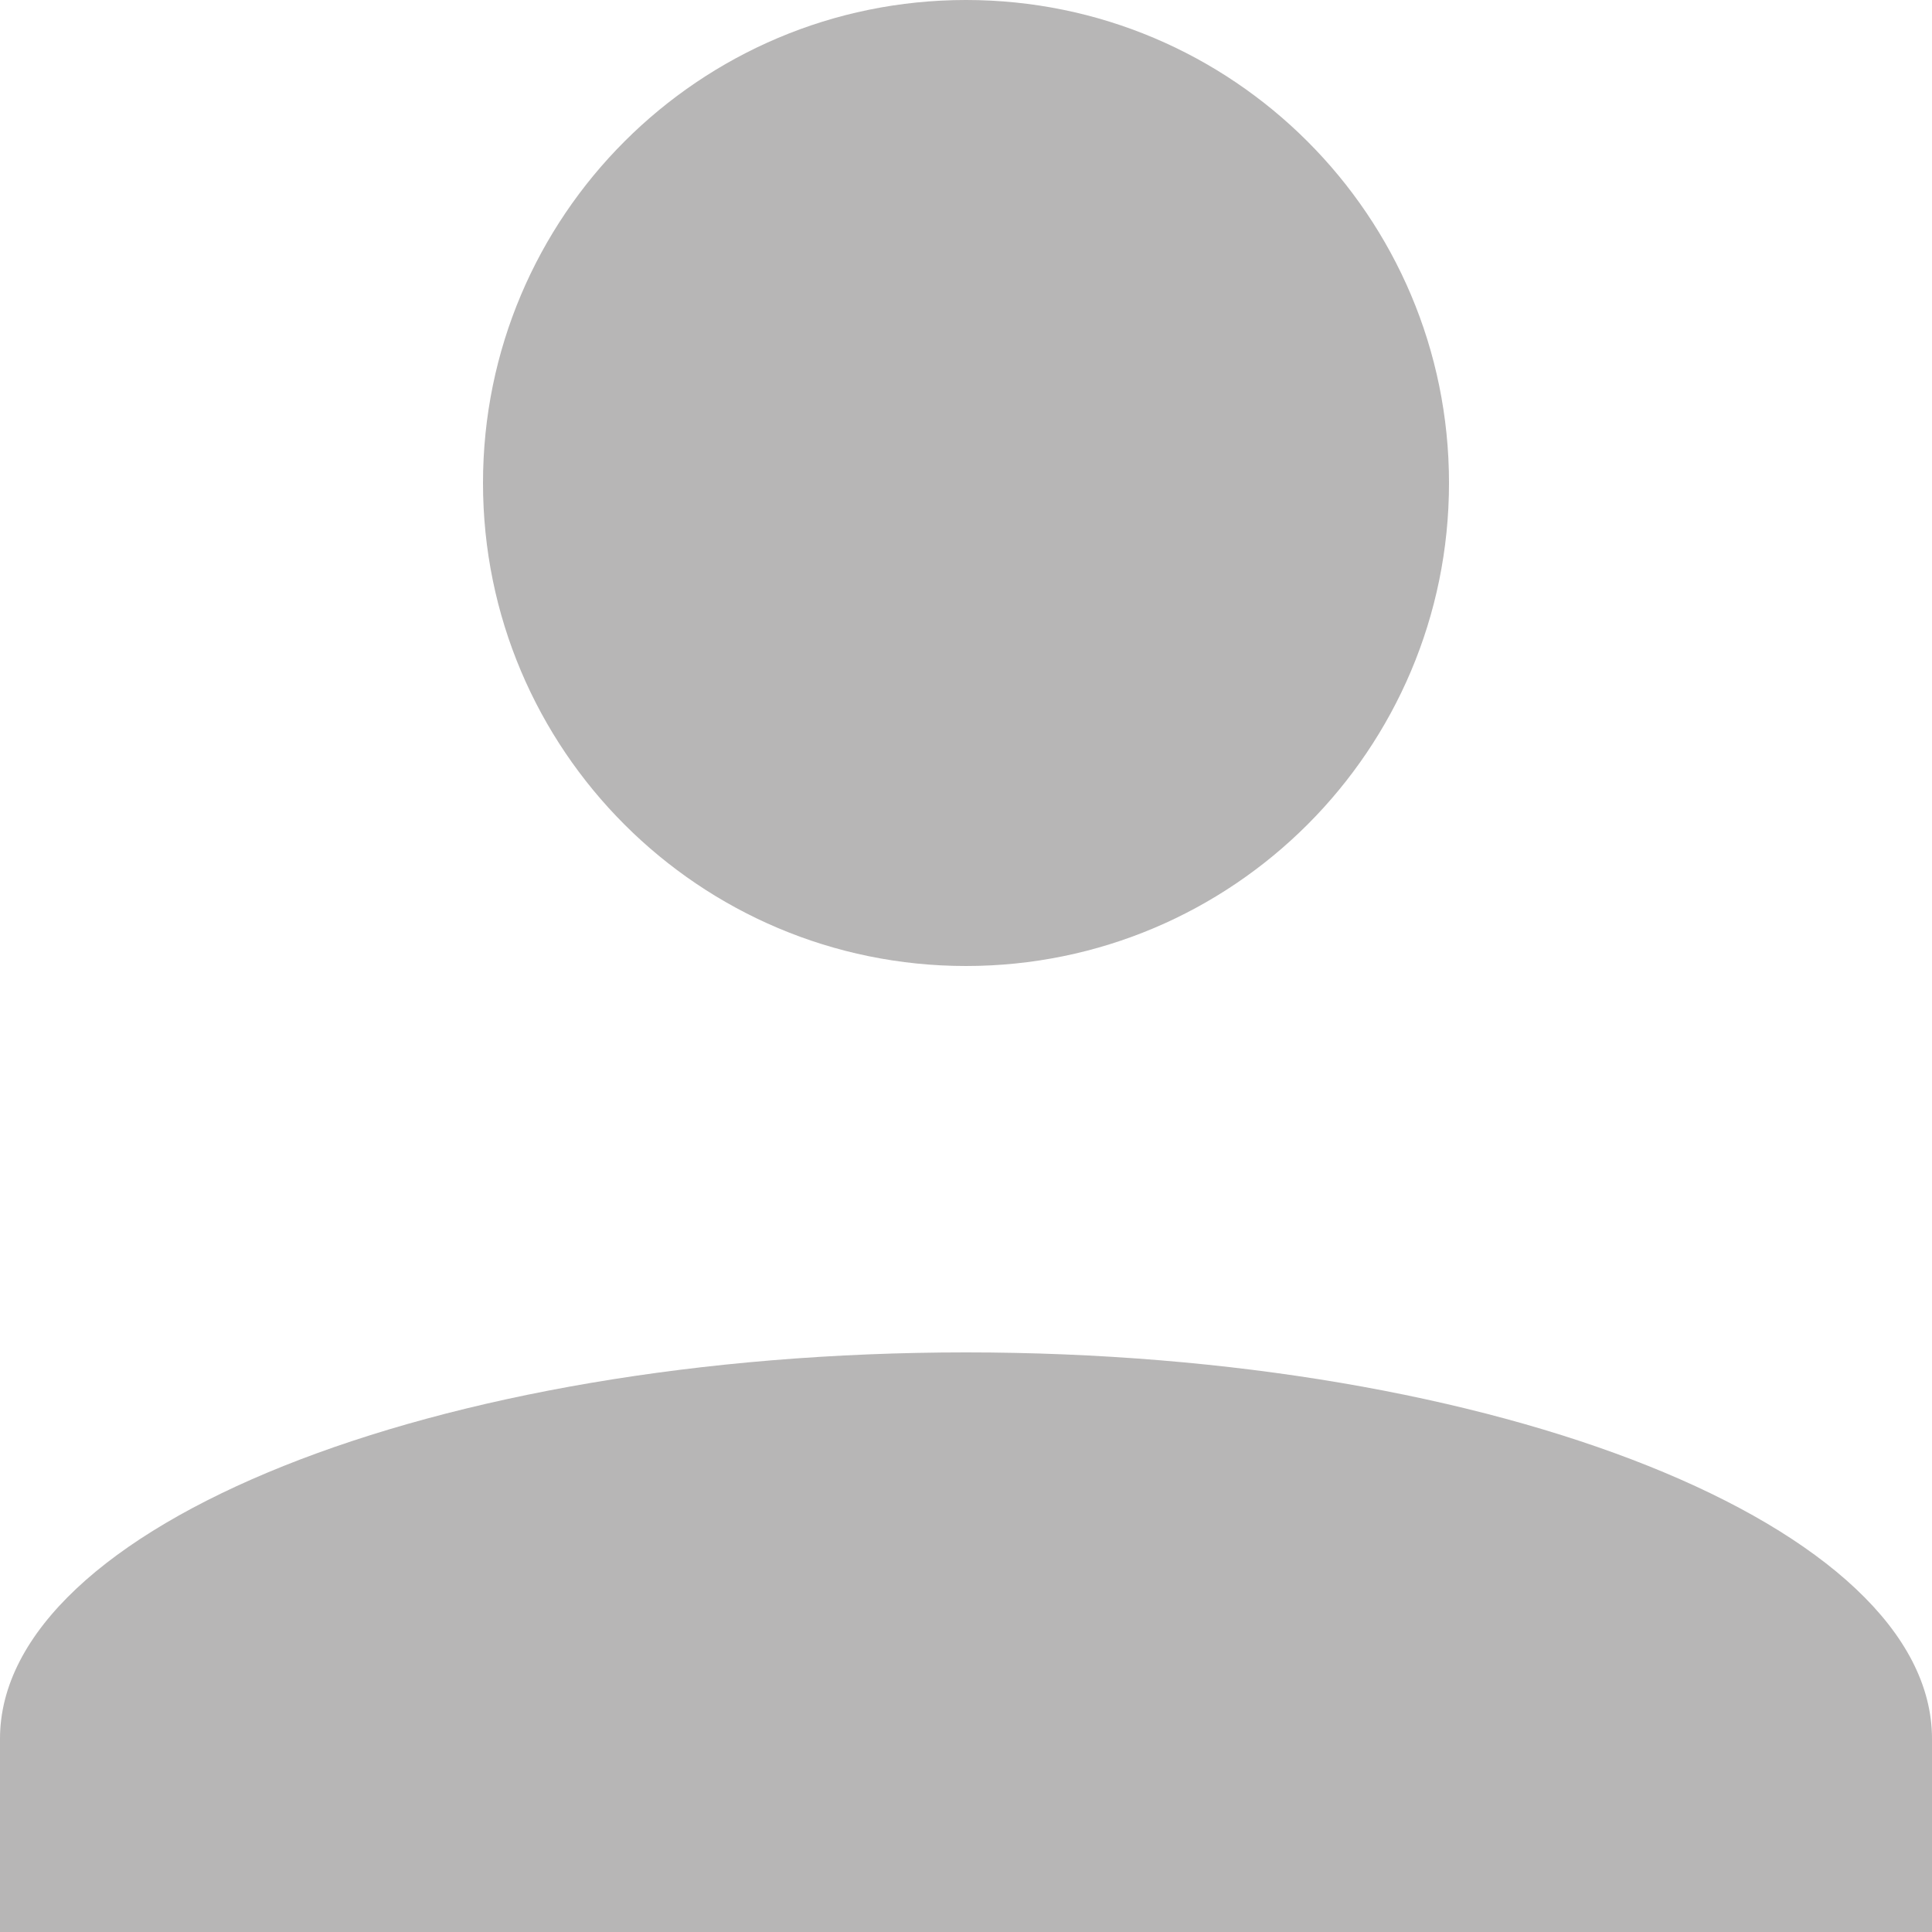
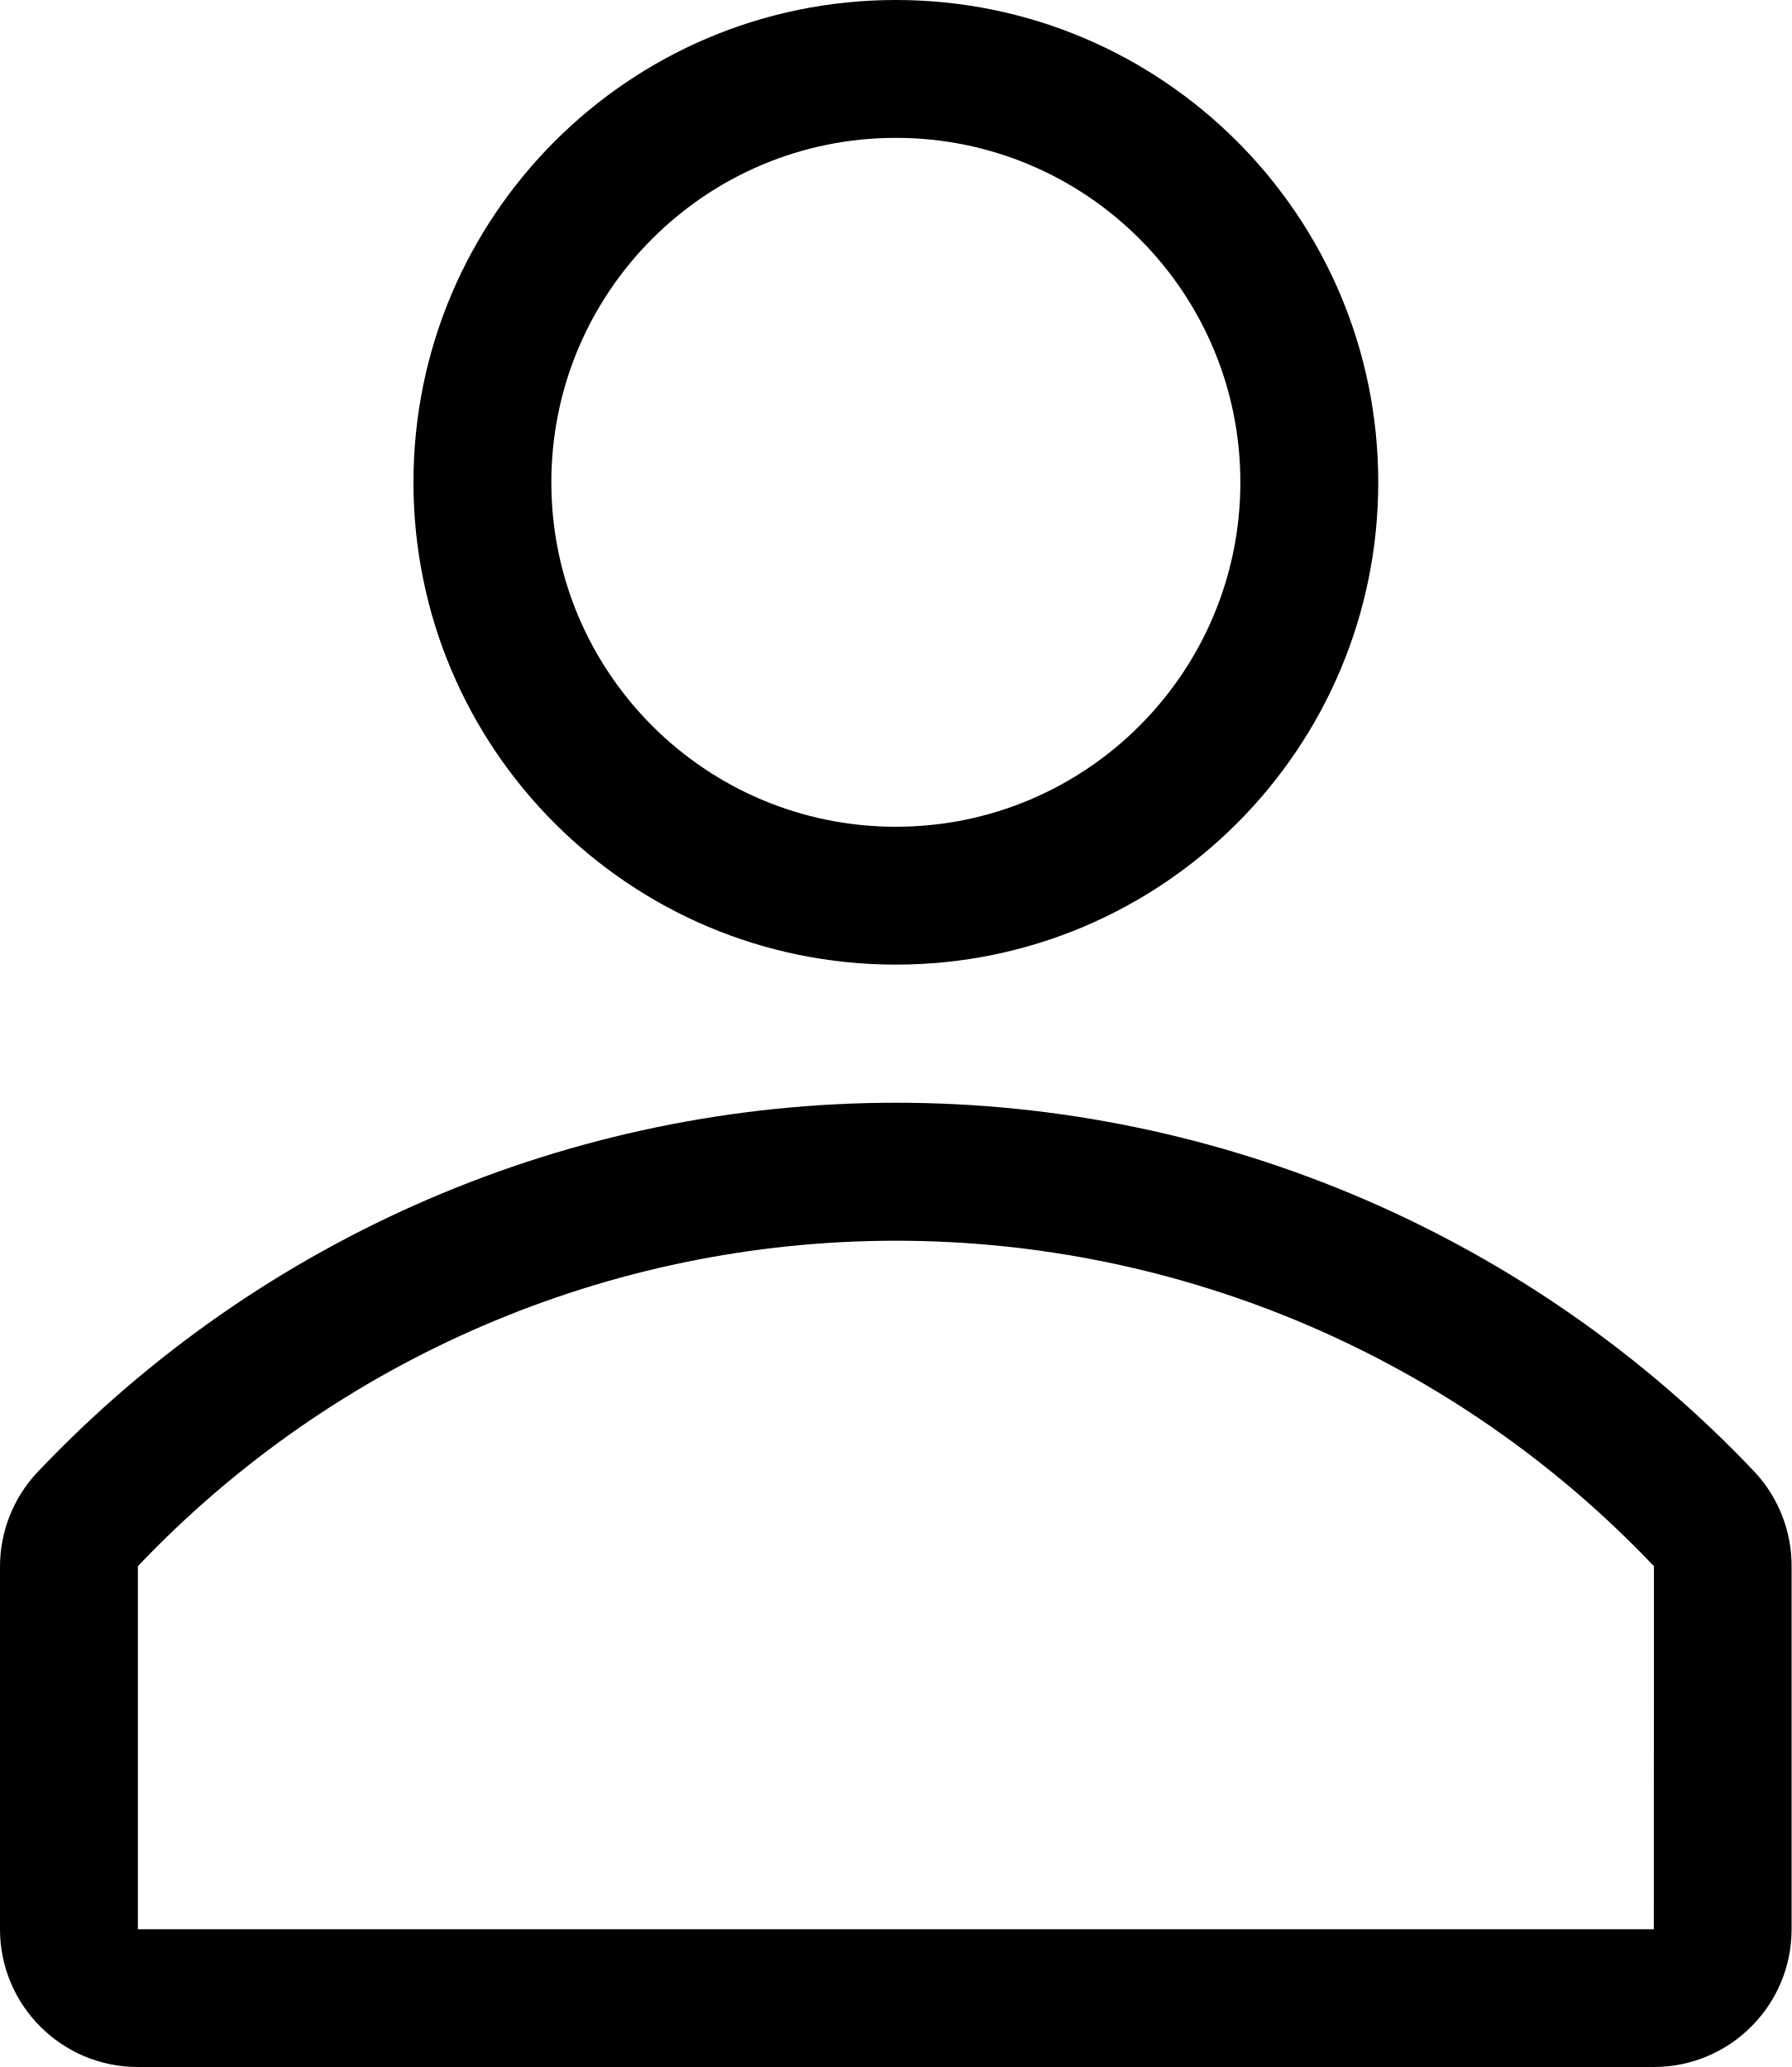
- <svg xmlns="http://www.w3.org/2000/svg" width="20" height="20" viewBox="0 0 20 20">
-   <g id="Profile" opacity="0.3">
-     <g id="Union_1" data-name="Union 1" transform="translate(0 -354)">
-       <circle id="Ellipse_3" data-name="Ellipse 3" cx="5" cy="5" r="5" transform="translate(5 354)" fill="#0e0909" />
-       <path id="Path_6" data-name="Path 6" d="M10,10C4.5,10,0,11.8,0,14v2H20V14C20,11.8,15.5,10,10,10Z" transform="translate(0 358)" fill="#0e0909" />
-     </g>
+ <svg xmlns="http://www.w3.org/2000/svg" width="17.333" height="20.001" viewBox="0 0 17.333 20.001">
+   <g id="avatar-line" transform="translate(-3.333 -1.999)">
+     <path id="Path_206" data-name="Path 206" d="M12,11.333A4.667,4.667,0,1,0,7.333,6.666,4.667,4.667,0,0,0,12,11.333Zm0-8A3.333,3.333,0,1,1,8.667,6.666,3.333,3.333,0,0,1,12,3.333Z" />
+     <path id="Path_207" data-name="Path 207" d="M20.313,16.247a11.44,11.44,0,0,0-16.62,0,1.333,1.333,0,0,0-.36.913v3.507A1.333,1.333,0,0,0,4.666,22H19.333a1.333,1.333,0,0,0,1.333-1.333V17.16A1.333,1.333,0,0,0,20.313,16.247Zm-.98,4.42H4.667V17.154a10.113,10.113,0,0,1,14.667,0Z" />
  </g>
</svg>
